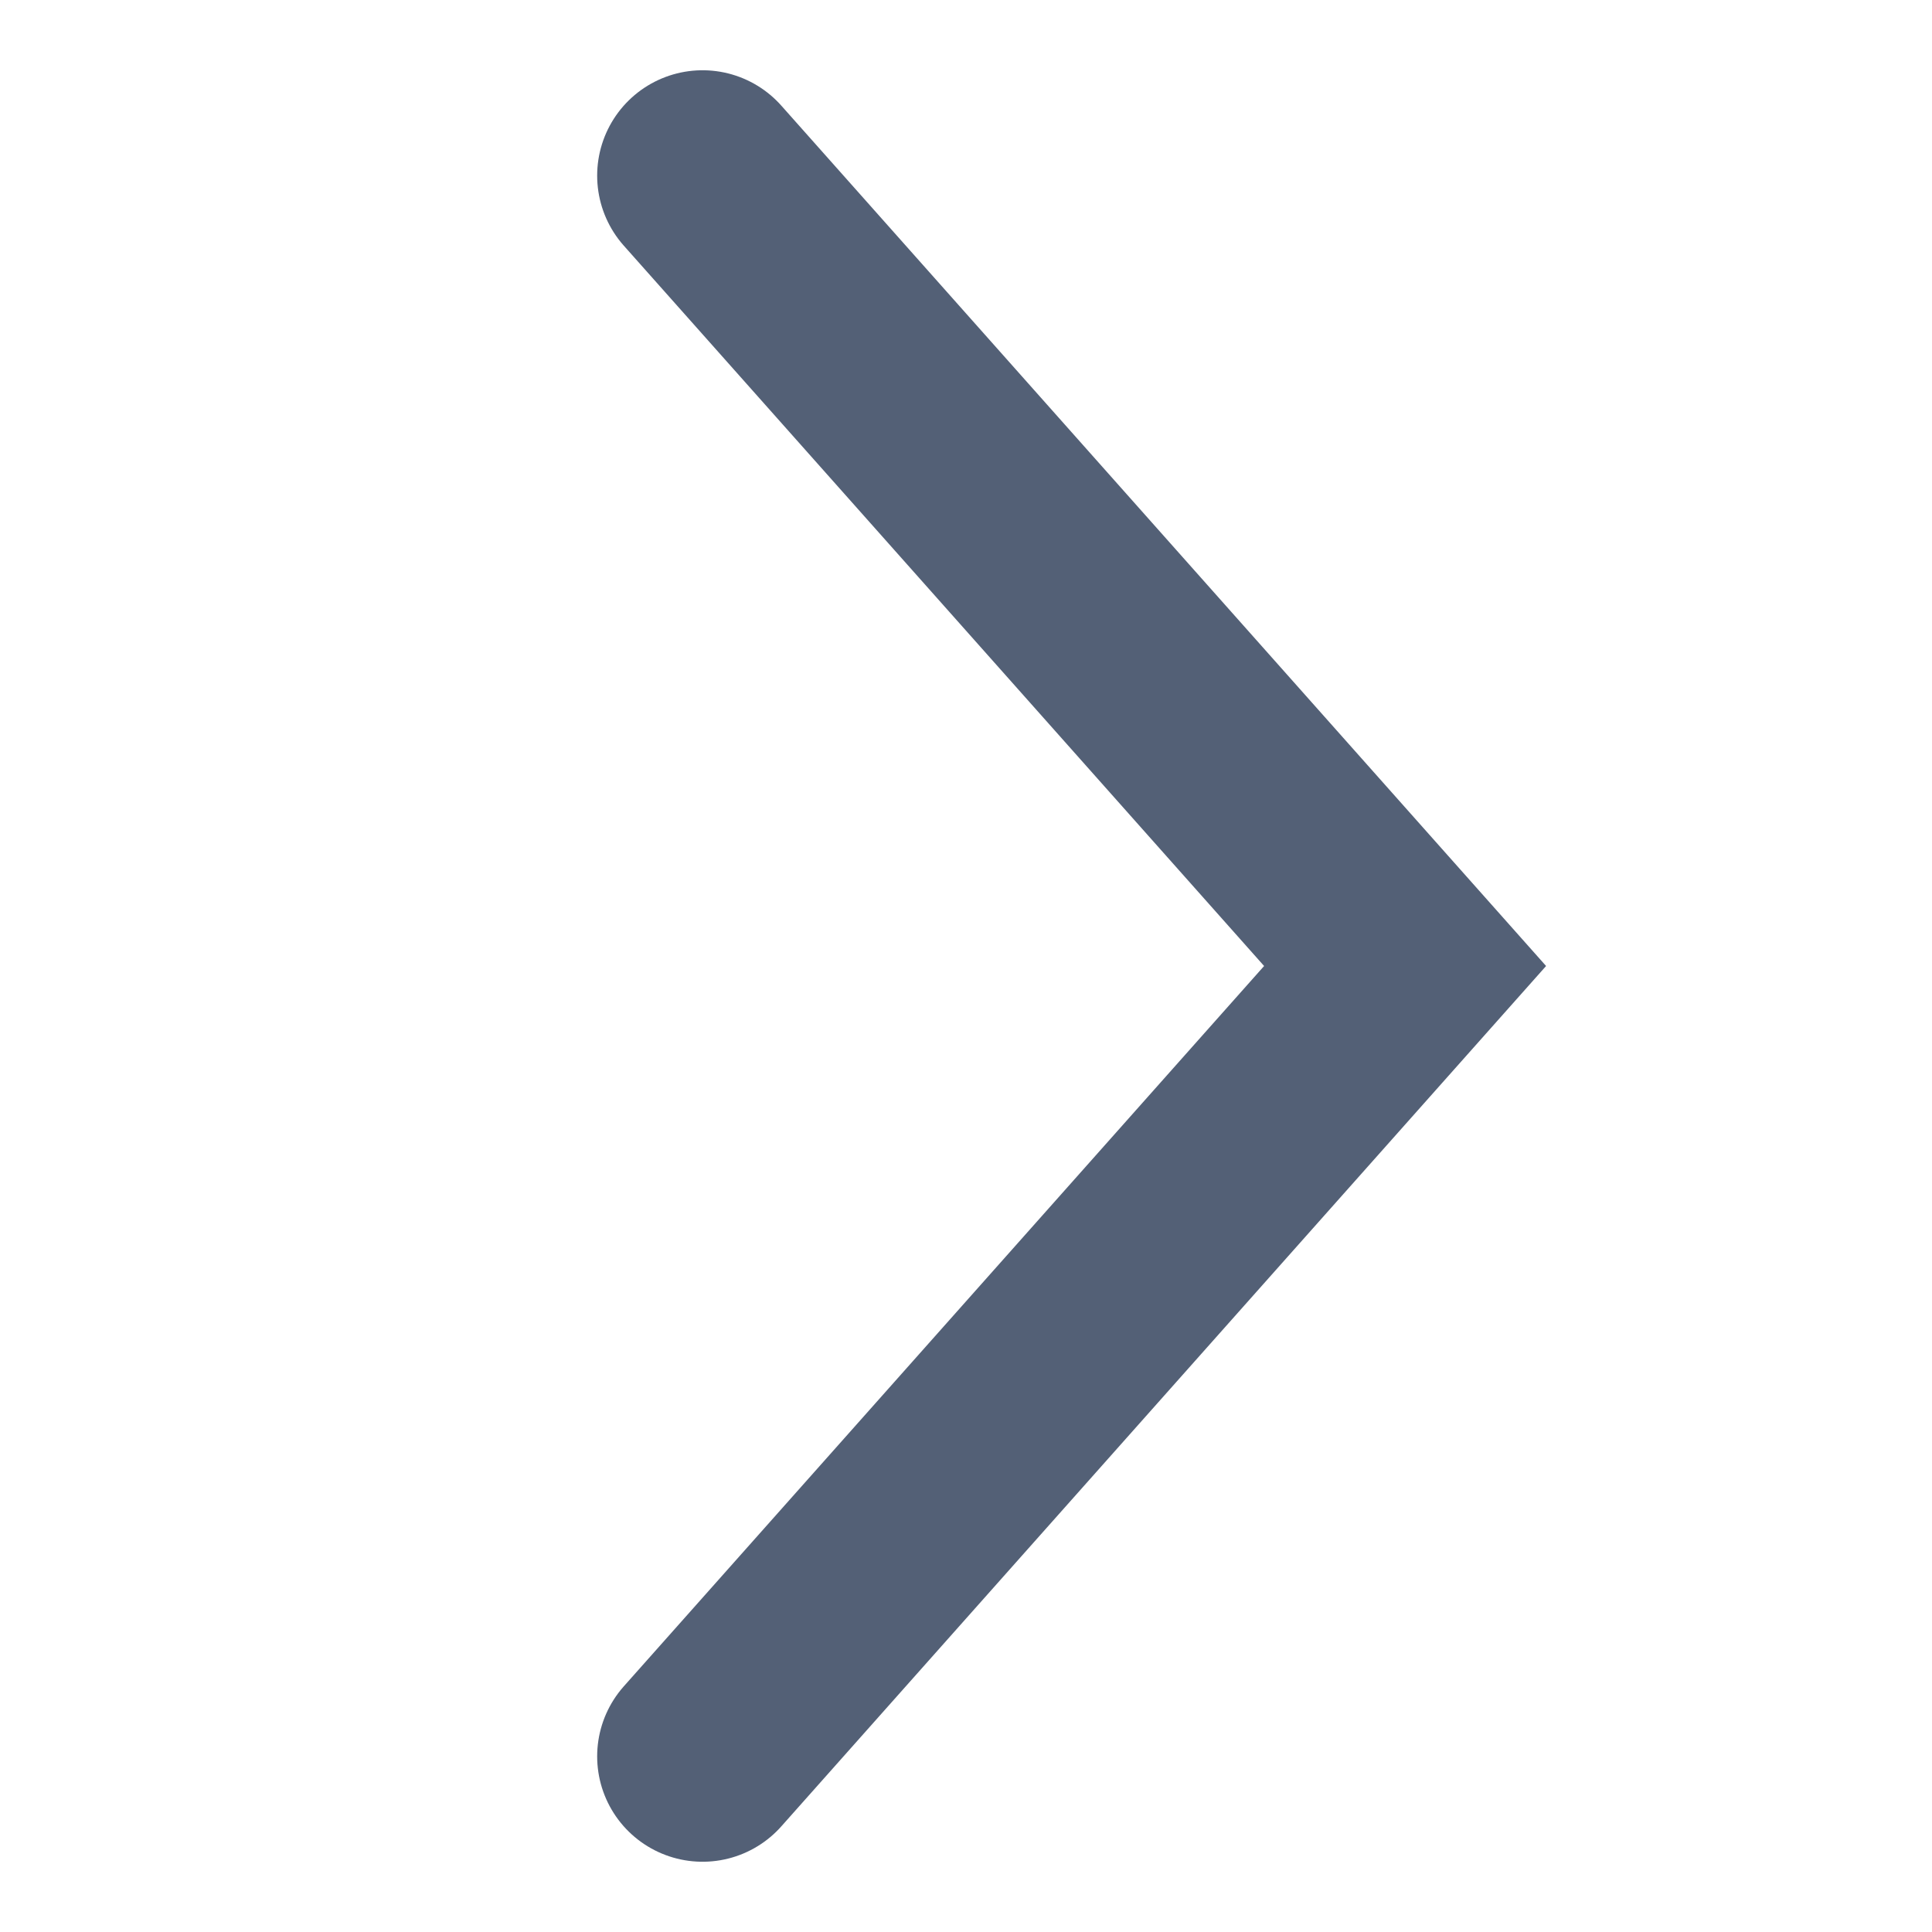
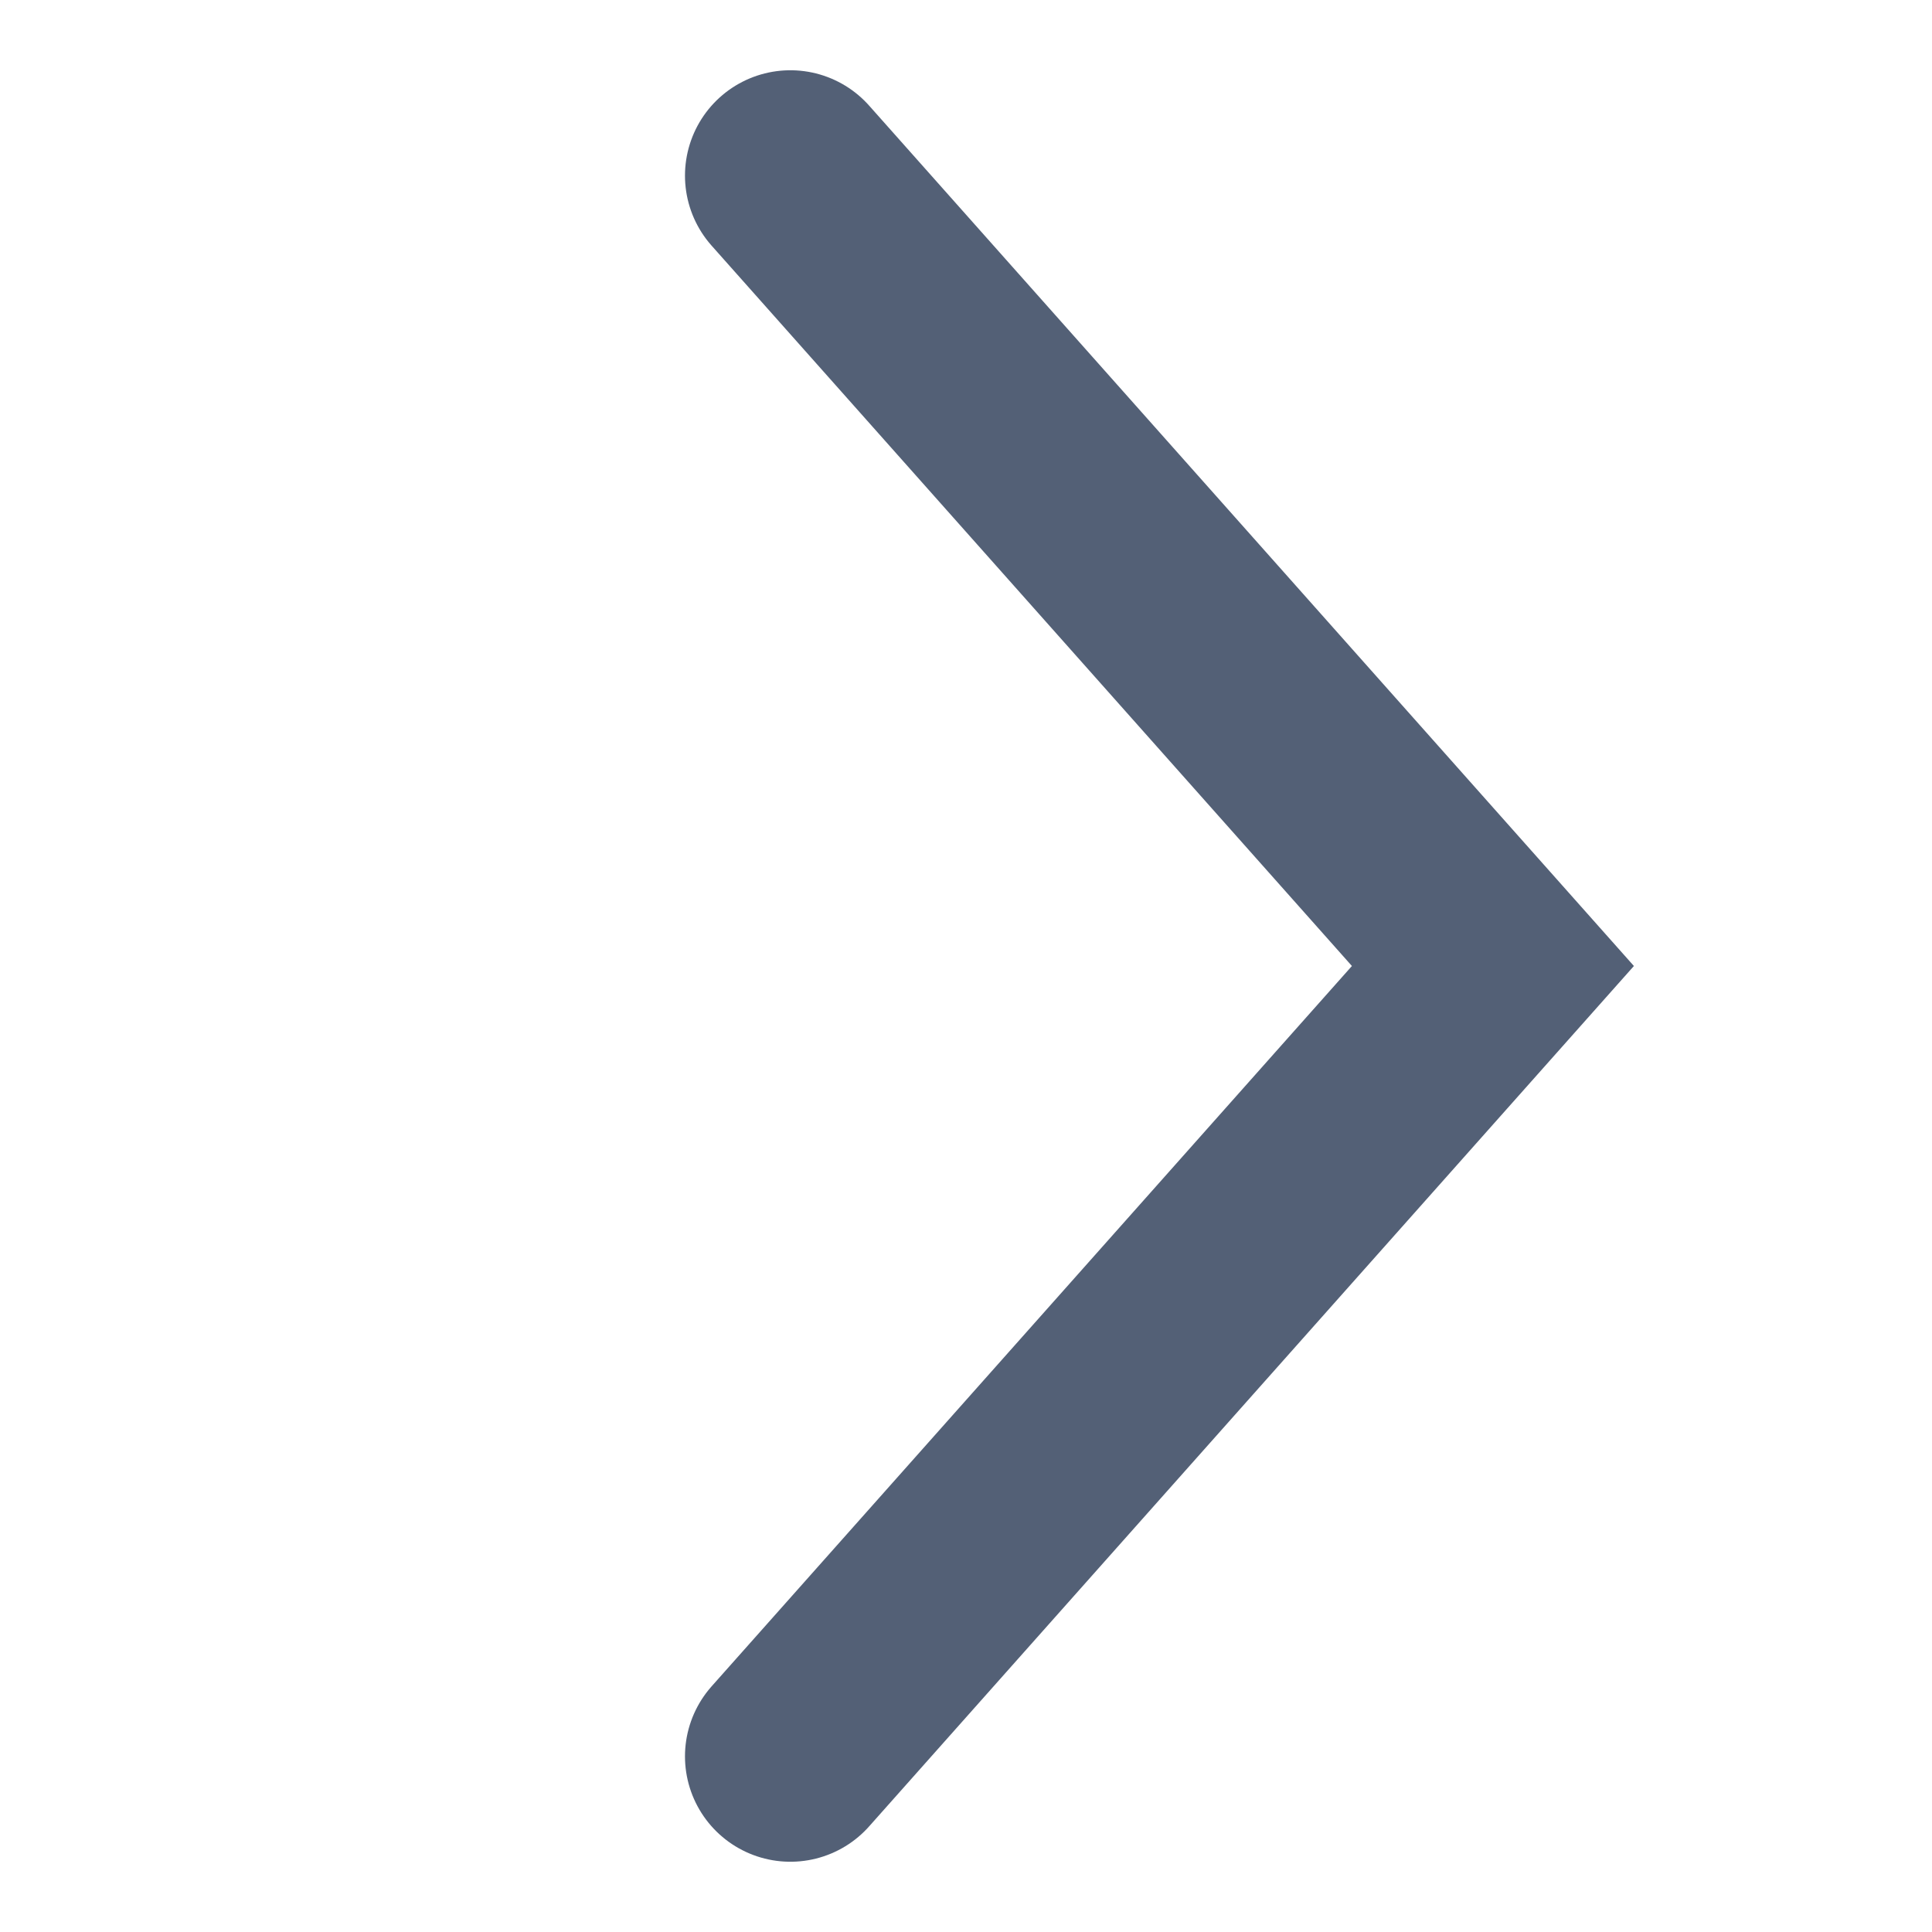
<svg xmlns="http://www.w3.org/2000/svg" width="22" height="22" viewBox="0 0 22 22">
  <g fill="none" fill-rule="evenodd">
    <rect width="22" height="22" />
-     <polyline stroke="#536076" stroke-linecap="round" stroke-width="2.4" points="16 20 8 11 16 2 16 2" transform="matrix(-1 0 0 1 24 0)" />
+     <polyline stroke="#536076" stroke-linecap="round" stroke-width="2.4" points="17 20 9 11 17 2 17 2" transform="matrix(-1 0 0 1 26 0)" />
  </g>
</svg>
